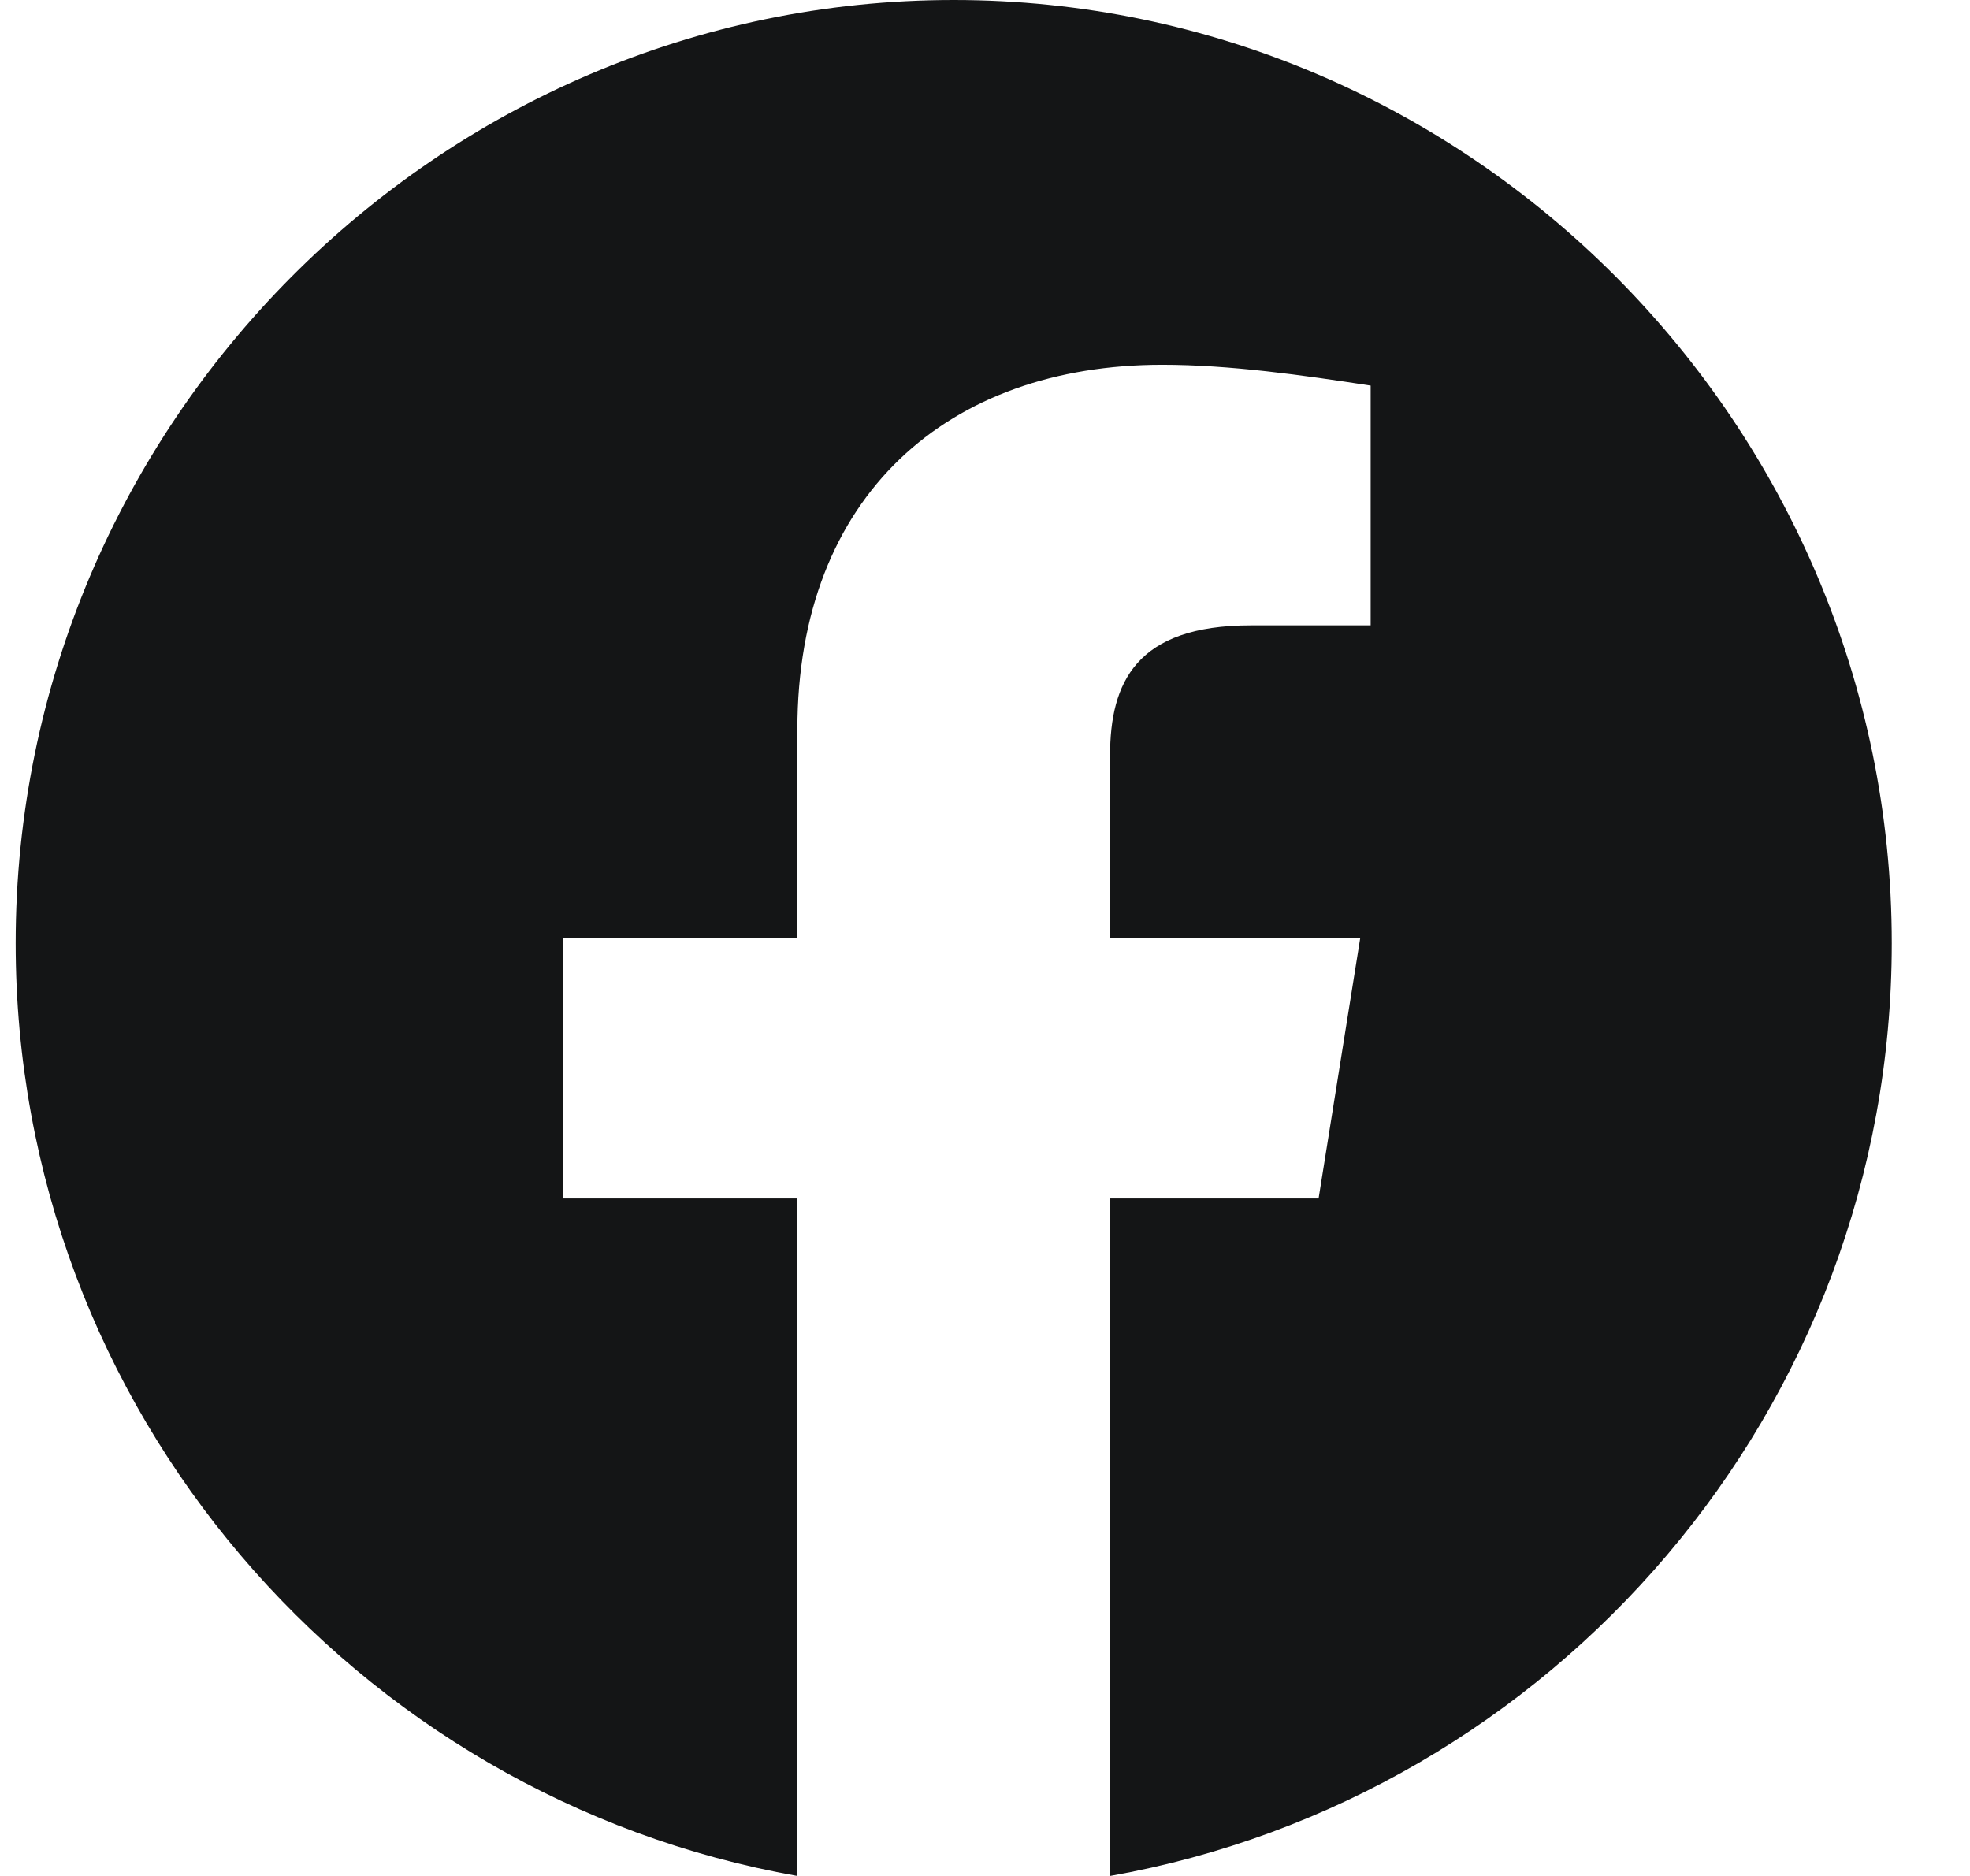
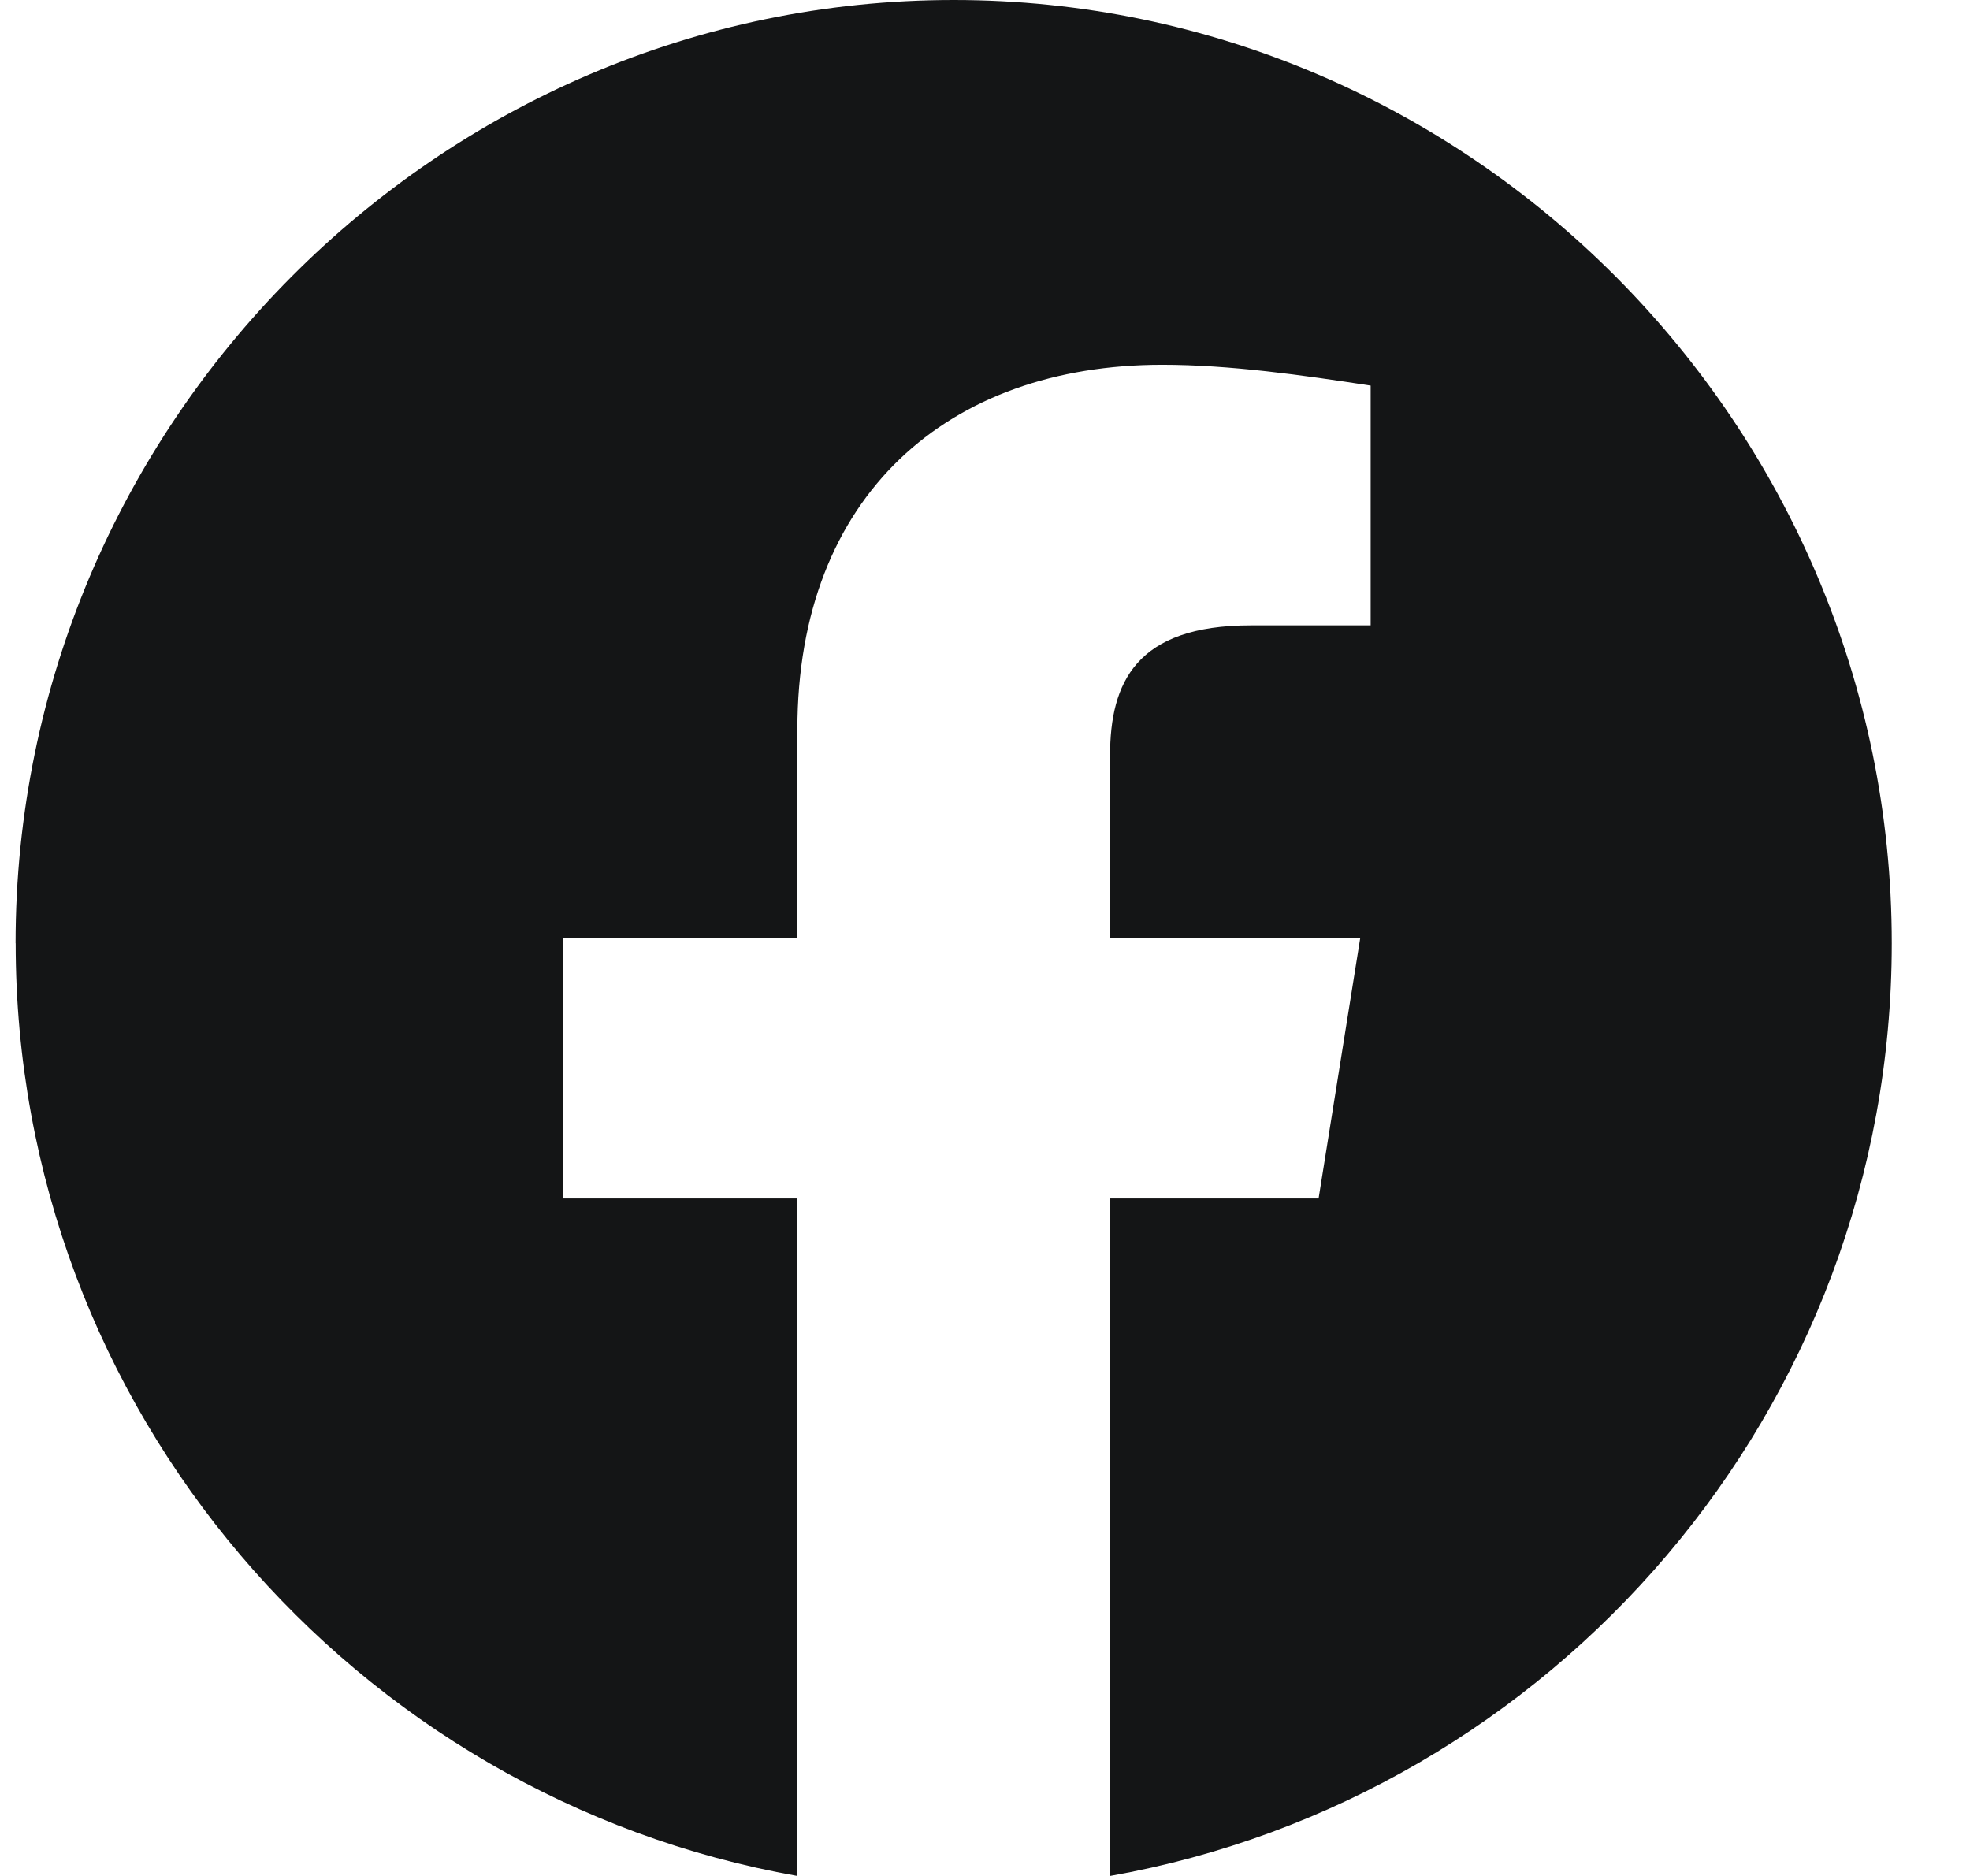
- <svg xmlns="http://www.w3.org/2000/svg" width="21" height="20" viewBox="0 0 21 20" fill="none">
-   <path fill-rule="evenodd" clip-rule="evenodd" d="M0.167 10.056C0.167 15.027 3.777 19.162 8.5 20V12.777H6V10H8.5V7.777C8.5 5.277 10.111 3.889 12.389 3.889C13.111 3.889 13.889 4 14.611 4.111V6.667H13.333C12.111 6.667 11.833 7.277 11.833 8.056V10H14.5L14.056 12.777H11.833V20C16.556 19.162 20.166 15.028 20.166 10.056C20.166 4.525 15.666 0 10.166 0C4.667 0 0.167 4.525 0.167 10.056Z" fill="#141516" />
+ <svg xmlns="http://www.w3.org/2000/svg" width="21" height="20" fill="none">
+   <path fill-rule="evenodd" clip-rule="evenodd" d="M.167 10.056c0 4.972 3.61 9.106 8.333 9.944v-7.223H6V10h2.5V7.777c0-2.5 1.61-3.888 3.889-3.888.722 0 1.5.111 2.222.222v2.556h-1.278c-1.222 0-1.5.61-1.5 1.389V10H14.5l-.444 2.777h-2.223V20c4.723-.838 8.333-4.972 8.333-9.944 0-5.531-4.5-10.056-10-10.056s-10 4.525-10 10.056Z" fill="#141516" />
</svg>
